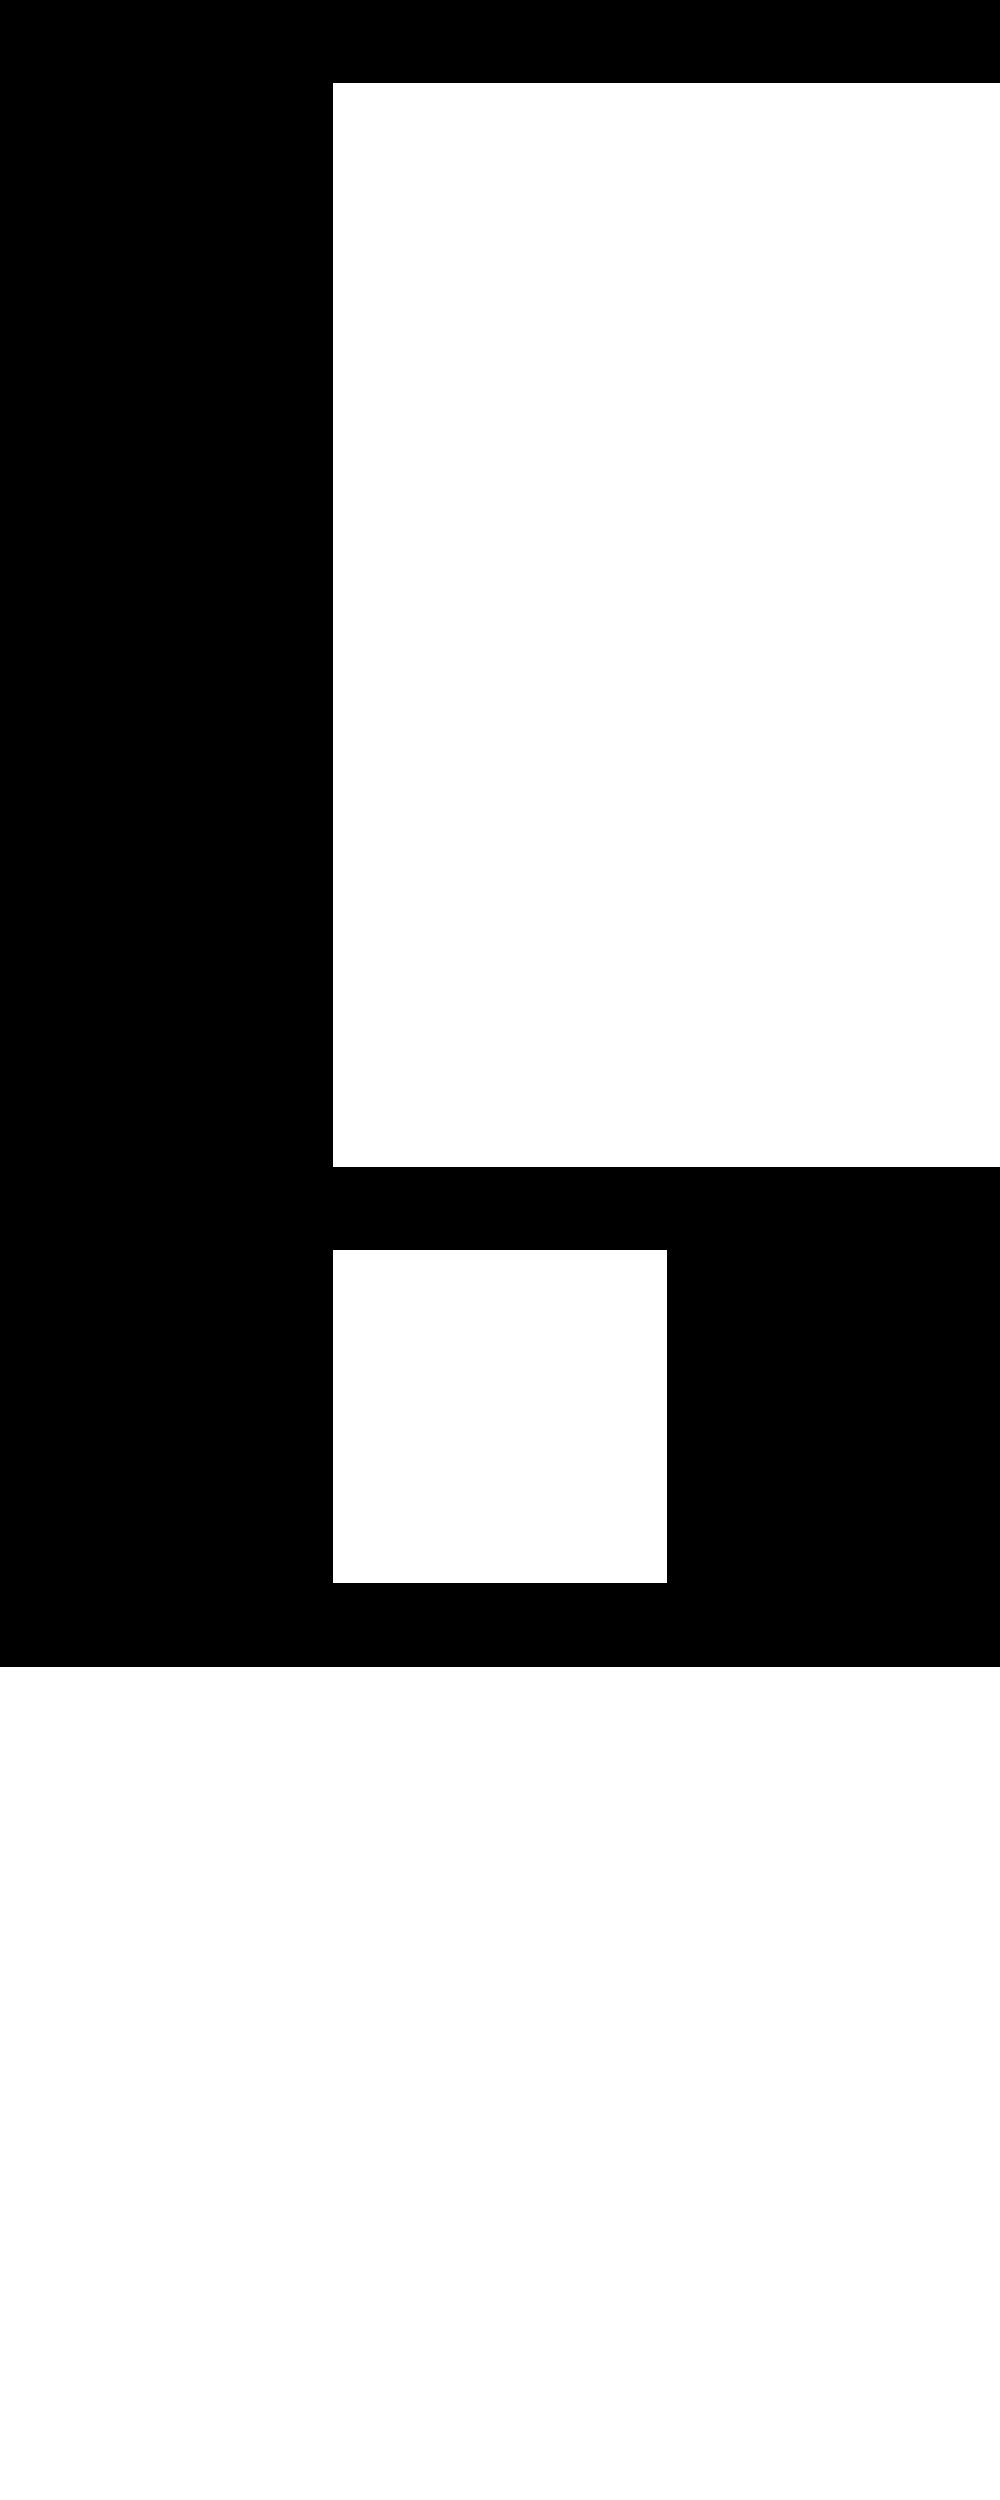
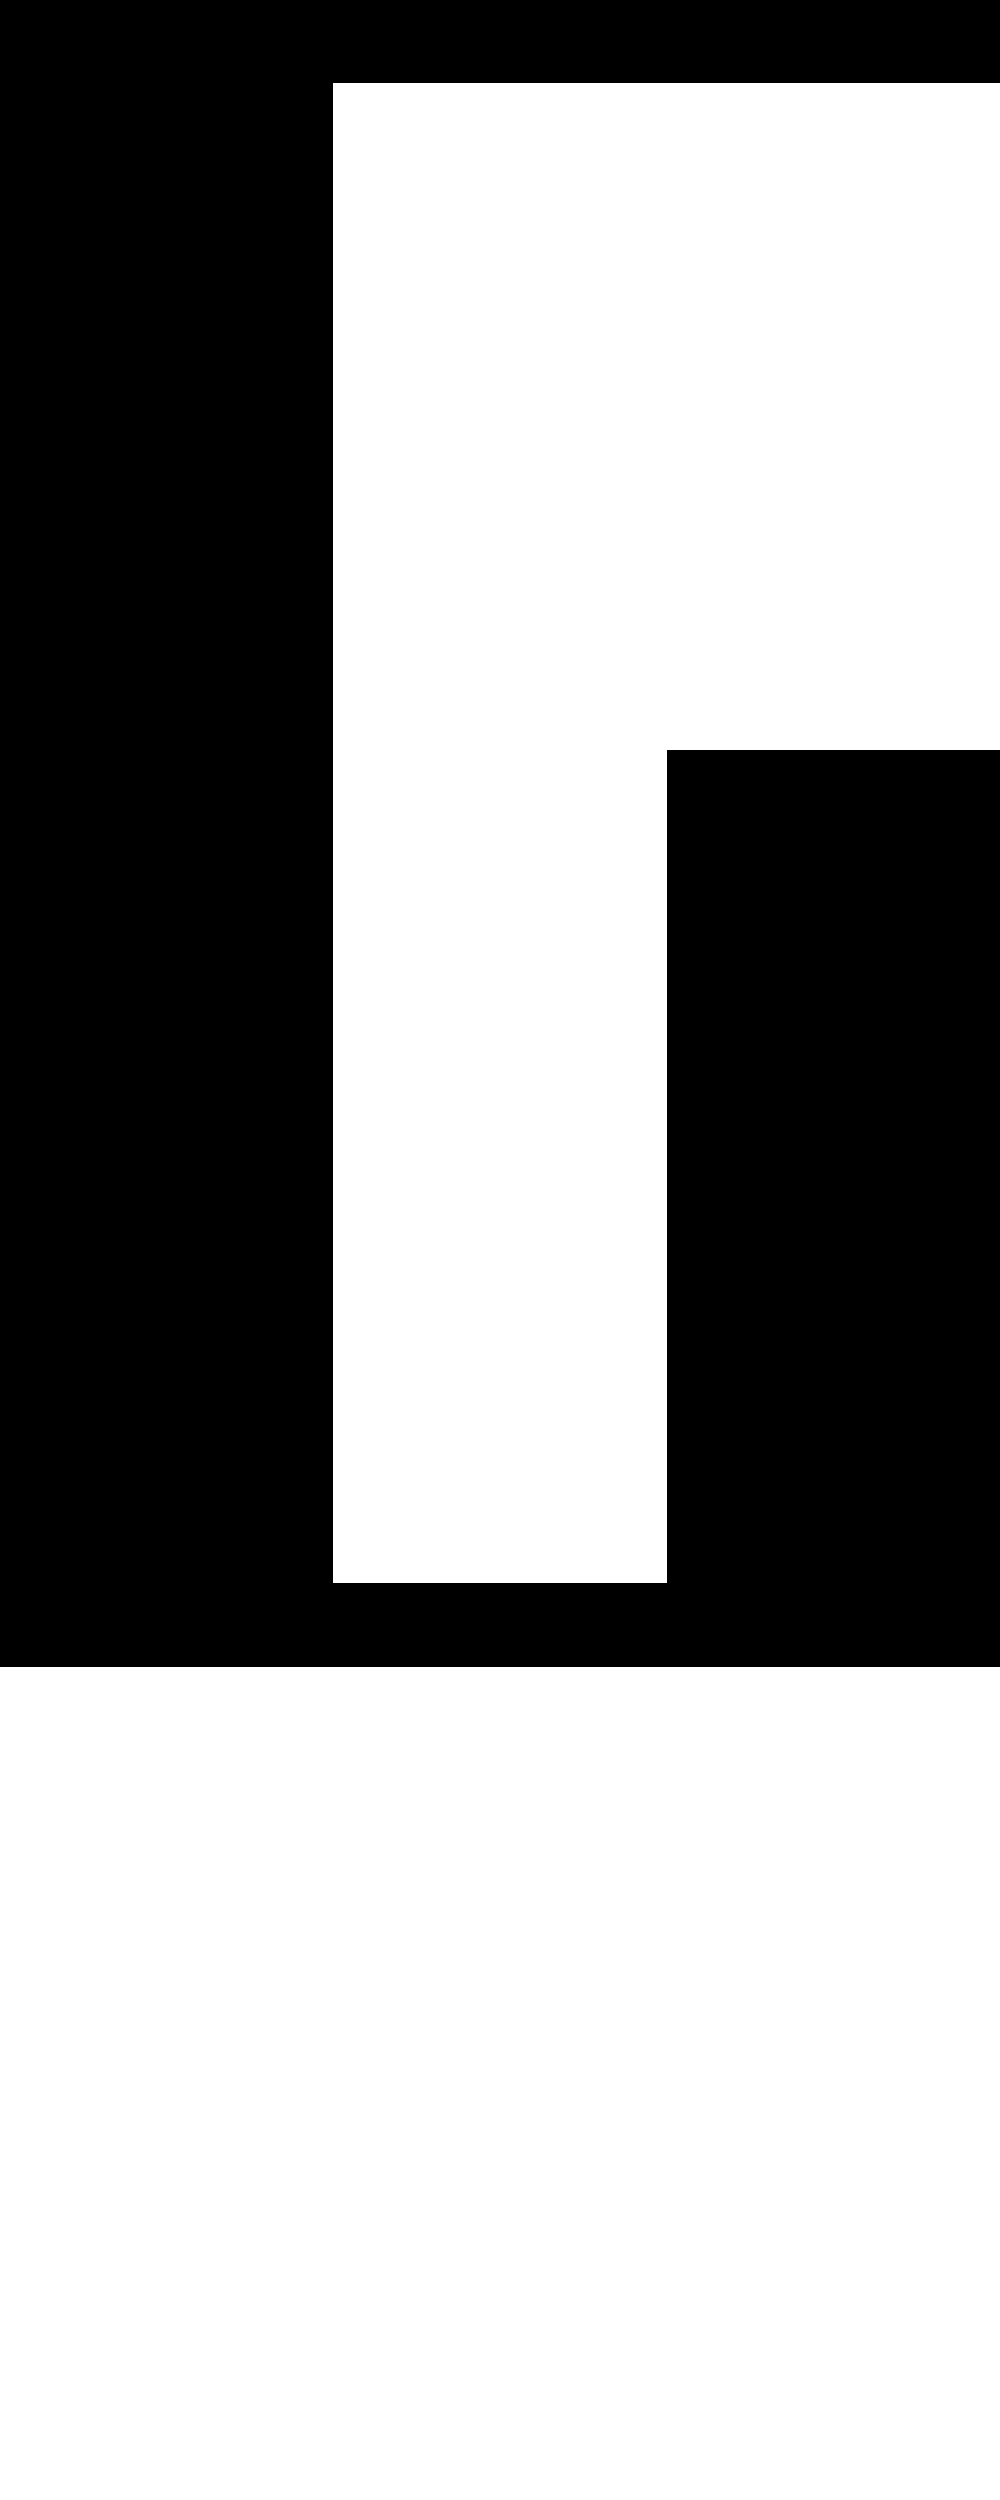
- <svg xmlns="http://www.w3.org/2000/svg" viewBox="0 0 12 30" width="12" height="30" shape-rendering="crispEdges">
+ <svg xmlns="http://www.w3.org/2000/svg" viewBox="0 0 12 30" width="12" height="30" shape-rendering="crispEdges" data-char="G" data-codepoint="U+0047">
  <g>
-     <polygon class="G" points="0,0 12,0 12,1 0,1" />
-     <polygon class="G" points="0,1 4,1 4,19 0,19" />
-     <polygon class="G" points="0,19 12,19 12,20 0,20" />
-     <polygon class="G" points="8,15 12,15 12,20 8,20" />
-     <polygon class="G" points="4,14 12,14 12,15 4,15" />
+     <polygon class="glyph glyph-u0047" points="0,0 12,0 12,1 0,1" />
+     <polygon class="glyph glyph-u0047" points="0,1 4,1 4,19 0,19" />
+     <polygon class="glyph glyph-u0047" points="8,9 12,9 12,19 8,19" />
+     <polygon class="glyph glyph-u0047" points="0,19 12,19 12,20 0,20" />
  </g>
</svg>
